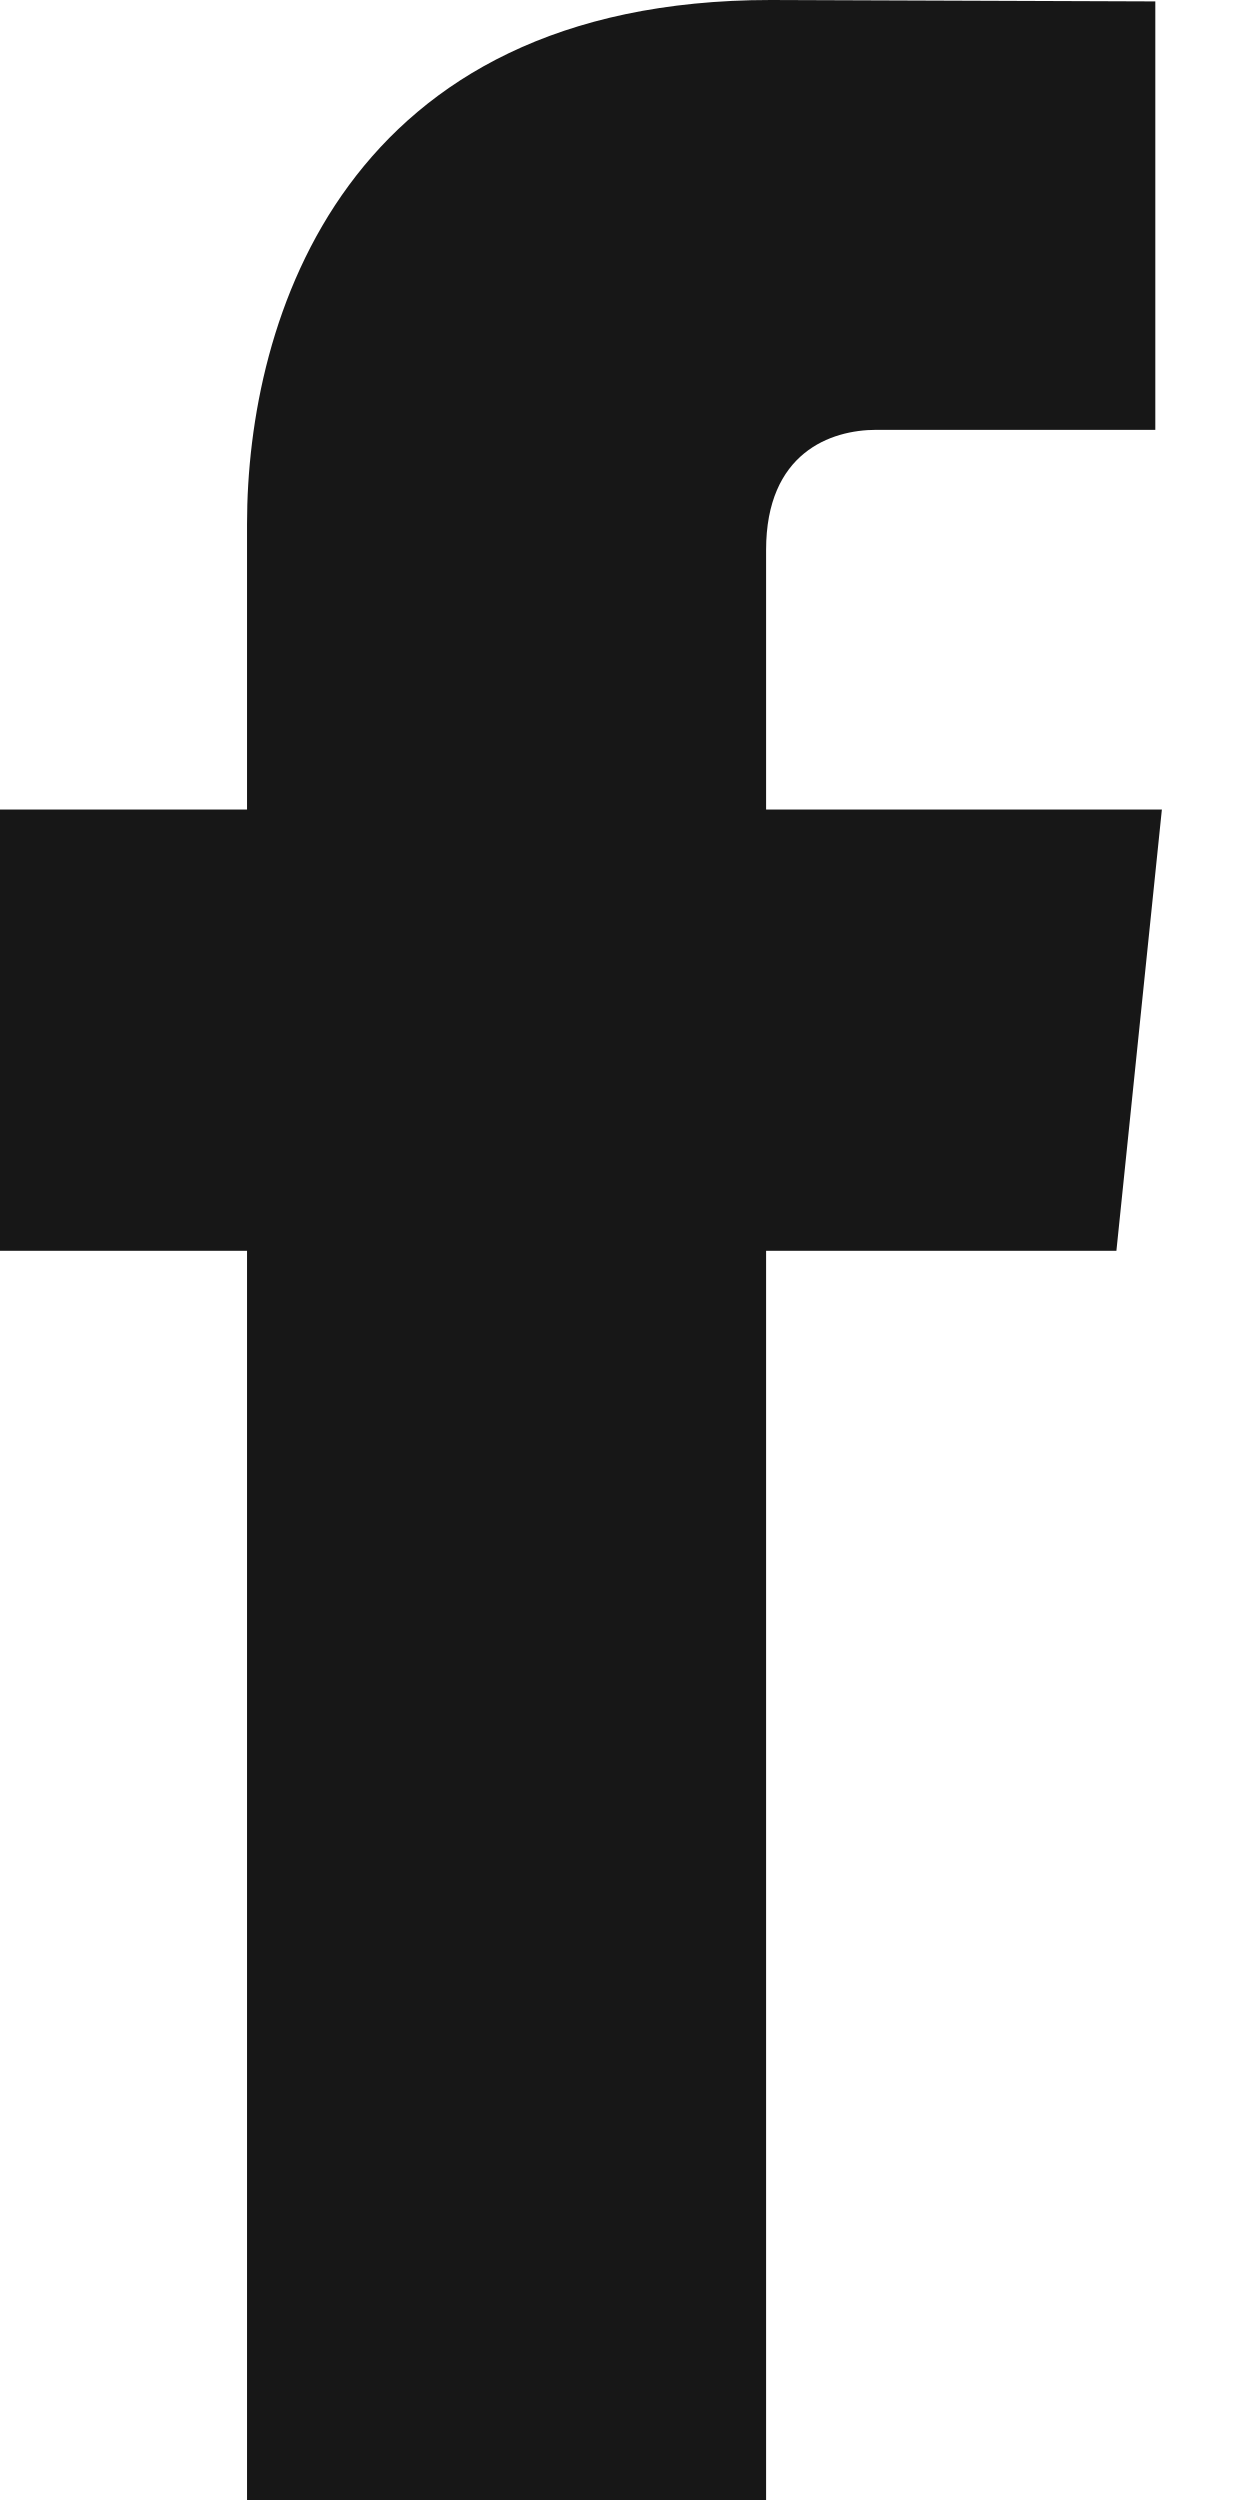
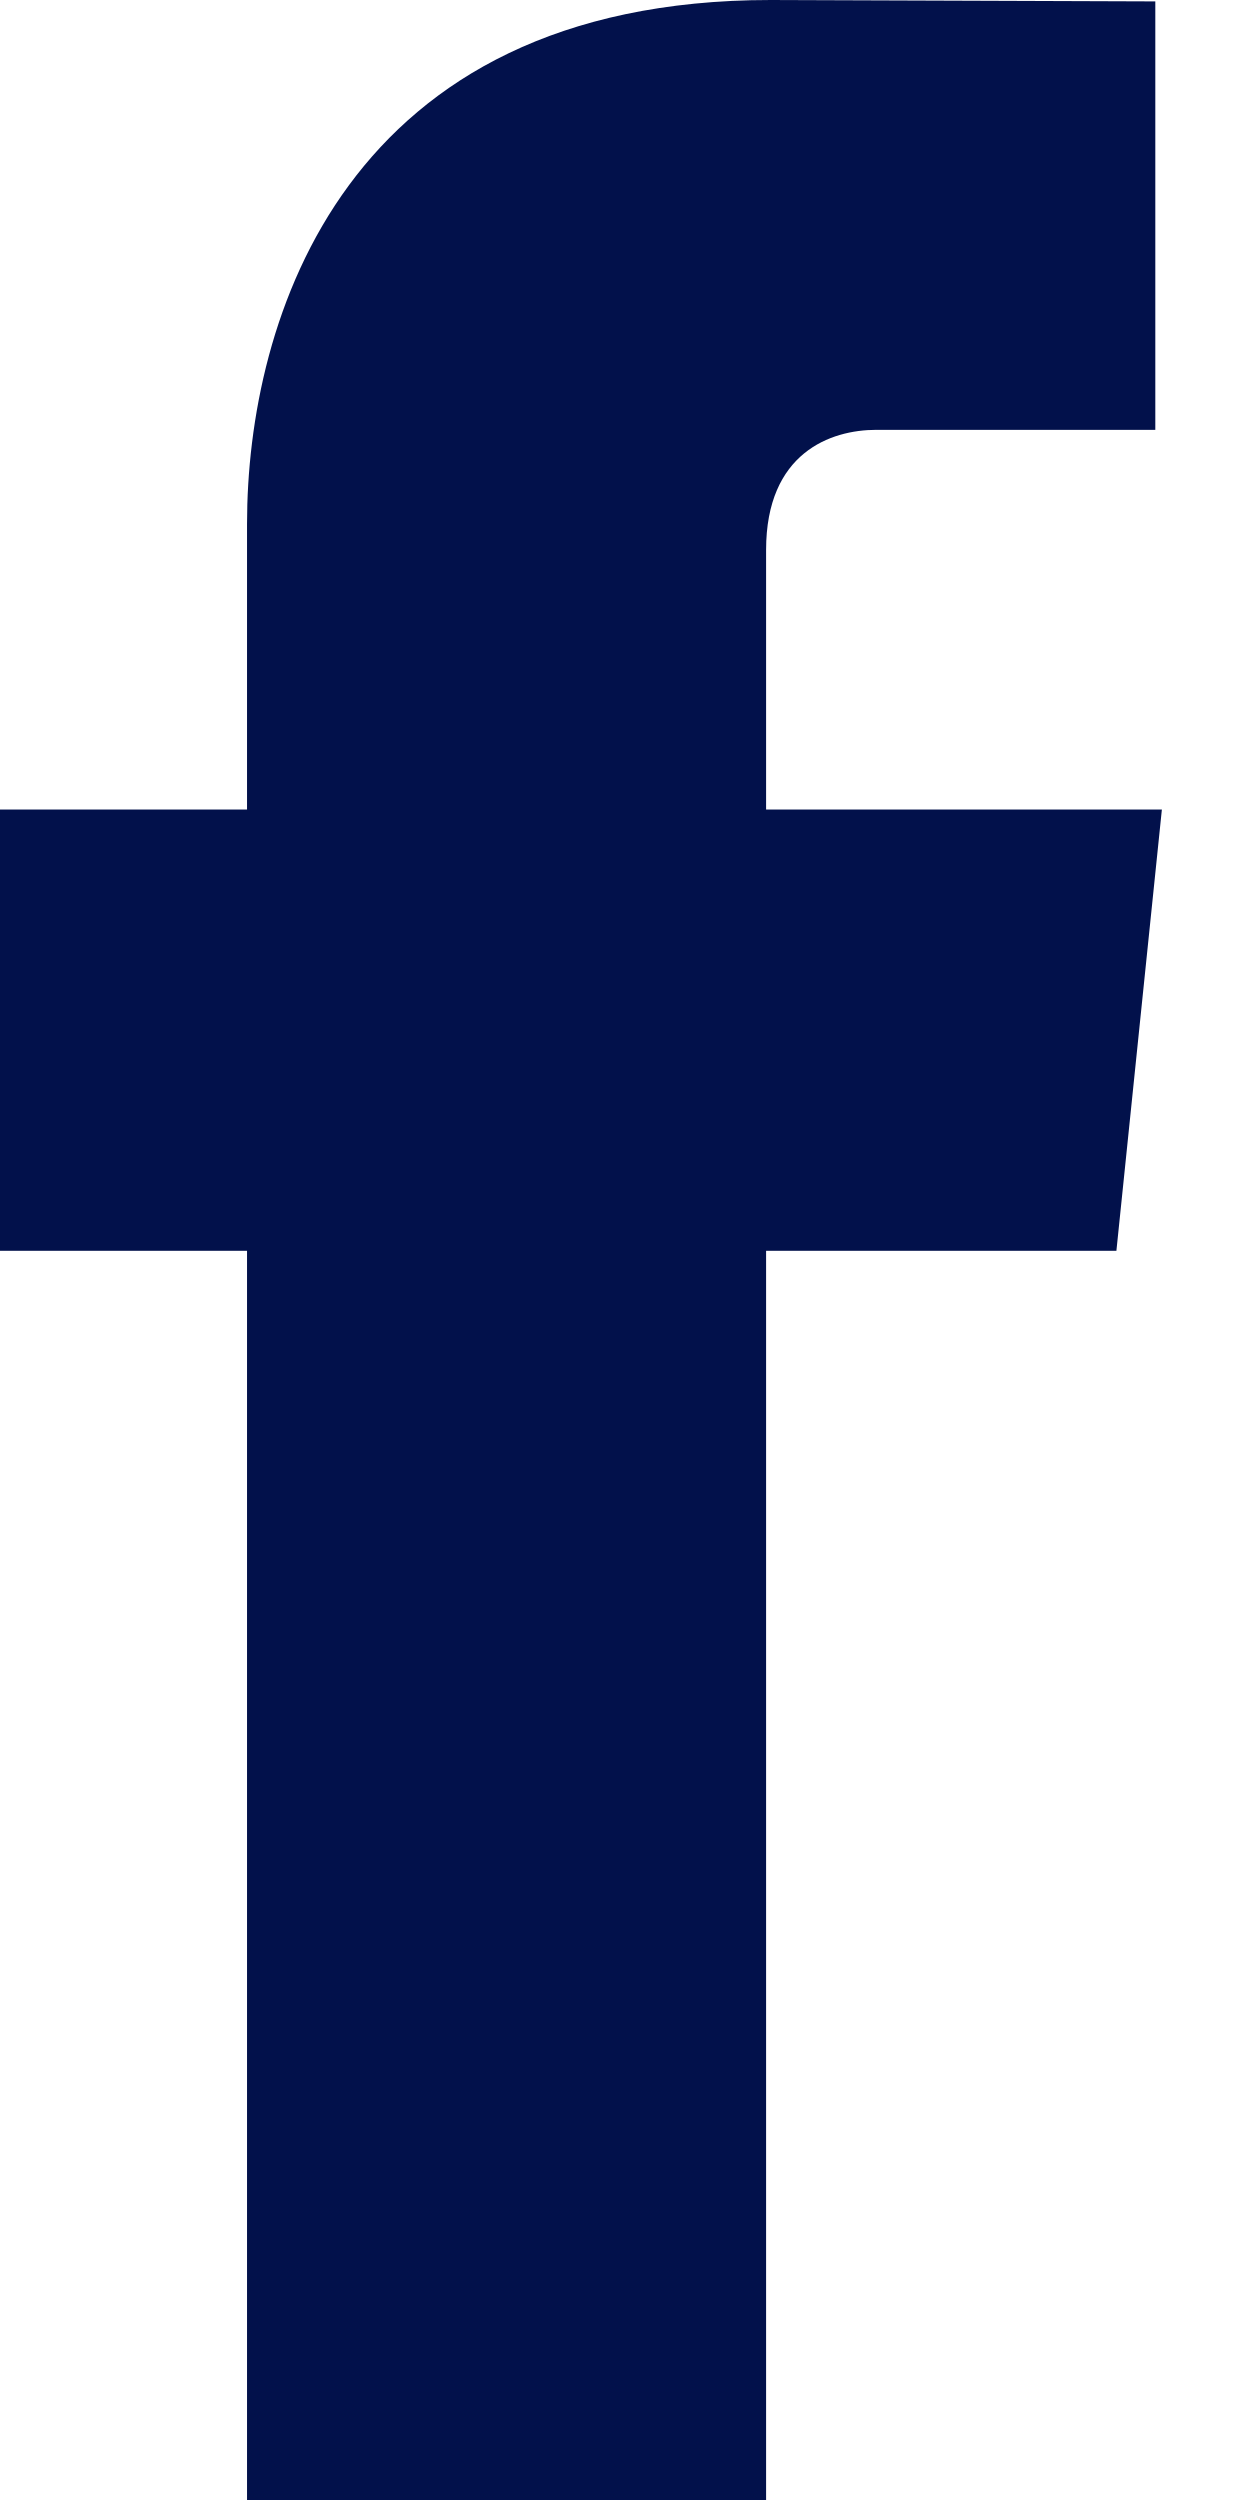
<svg xmlns="http://www.w3.org/2000/svg" width="8px" height="16px" viewBox="0 0 8 16" version="1.1">
  <defs />
-   <g id="Welcome" stroke="none" stroke-width="1" fill="none" fill-rule="evenodd">
-     <g id="Desktop" transform="translate(-611, -3559)" fill="#171717">
-       <g id="CONTACT" transform="translate(0, 3310)">
-         <g id="contact-links" transform="translate(526, 241)">
-           <g id="facebook" transform="translate(72, 0)">
-             <path d="M20.436,13.181 L17.903,13.181 L17.903,11.52 C17.903,10.897 18.317,10.751 18.608,10.751 L20.394,10.751 L20.394,8.009 L17.933,8 C15.202,8 14.581,10.045 14.581,11.353 L14.581,13.181 L13,13.181 L13,16.005 L14.581,16.005 L14.581,24 L17.903,24 L17.903,16.005 L20.145,16.005 L20.436,13.181 Z" />
-           </g>
+   <g id="Desktop" stroke="none" stroke-width="1" fill="none" fill-rule="evenodd" transform="translate(-611, -3559)">
+     <g id="CONTACT" transform="translate(0, 3320)" fill="#02114B">
+       <g id="contact-links" transform="translate(526, 231)">
+         <g id="facebook" transform="translate(72, 0)">
+           <path d="M20.436,13.181 L17.903,13.181 L17.903,11.52 C17.903,10.897 18.317,10.751 18.608,10.751 L20.394,10.751 L20.394,8.009 L17.933,8 C15.202,8 14.581,10.045 14.581,11.353 L14.581,13.181 L13,13.181 L13,16.005 L14.581,16.005 L14.581,24 L17.903,24 L17.903,16.005 L20.145,16.005 L20.436,13.181 Z" />
        </g>
      </g>
    </g>
  </g>
</svg>
